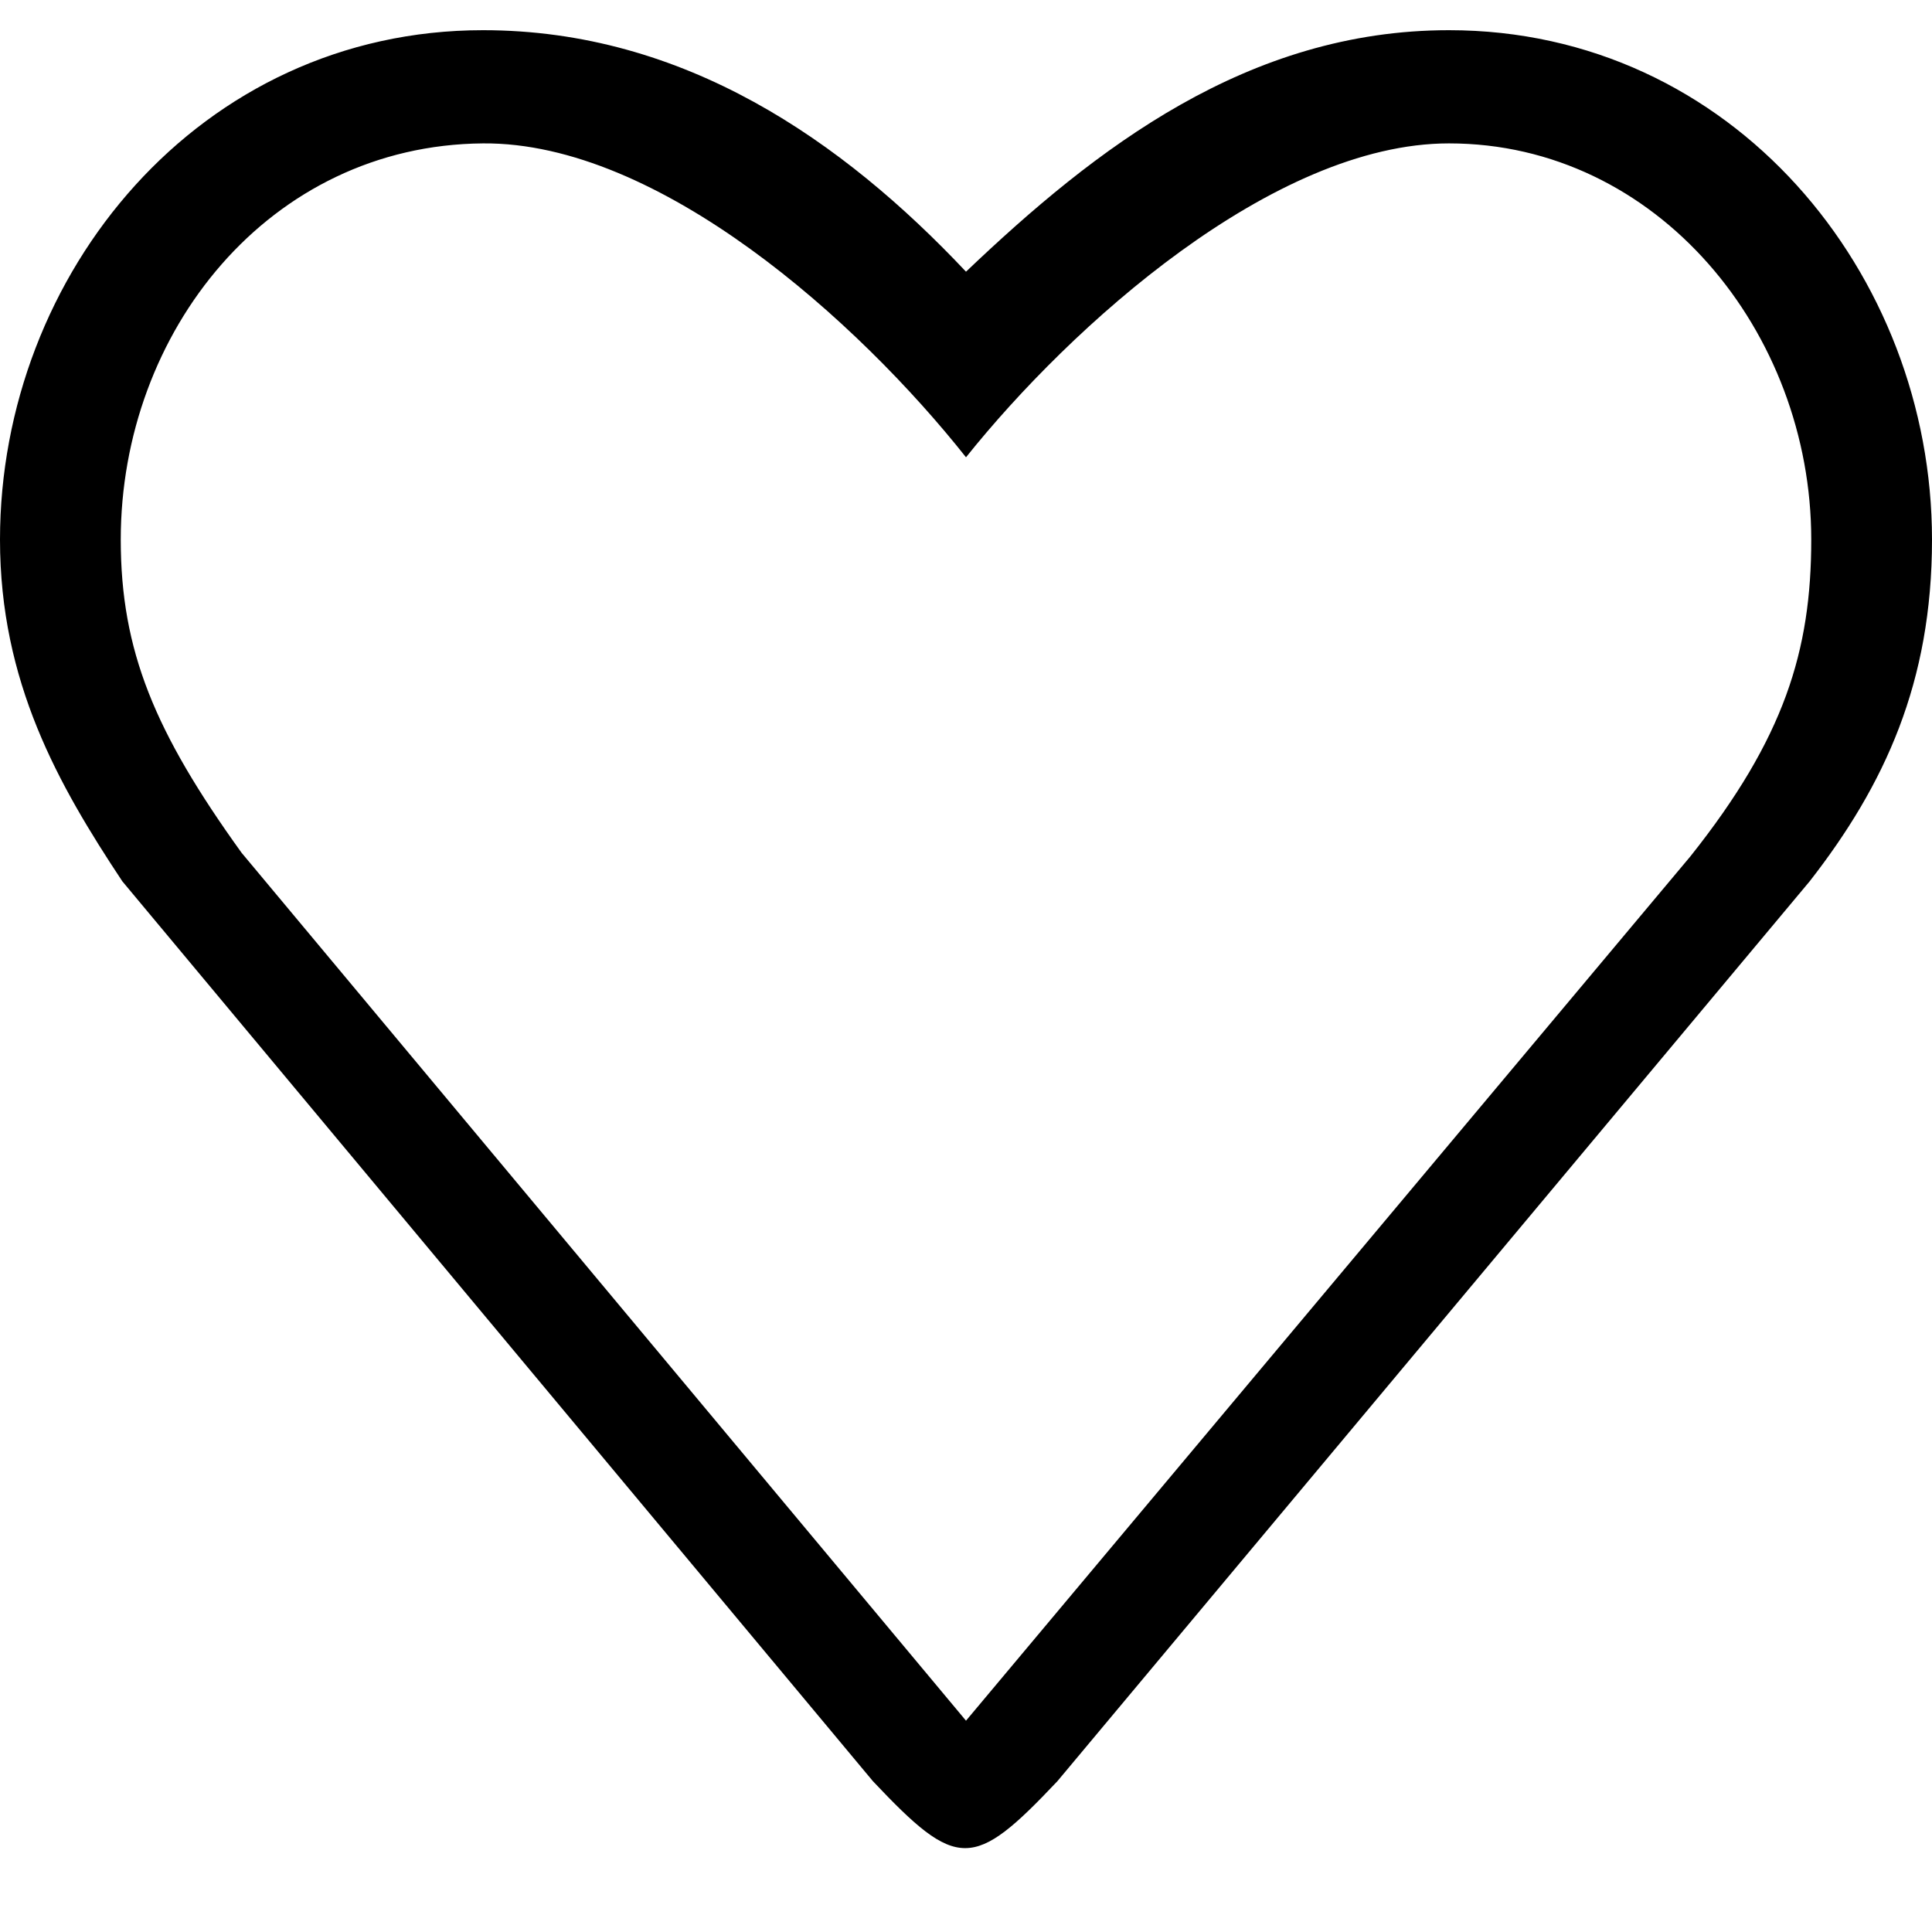
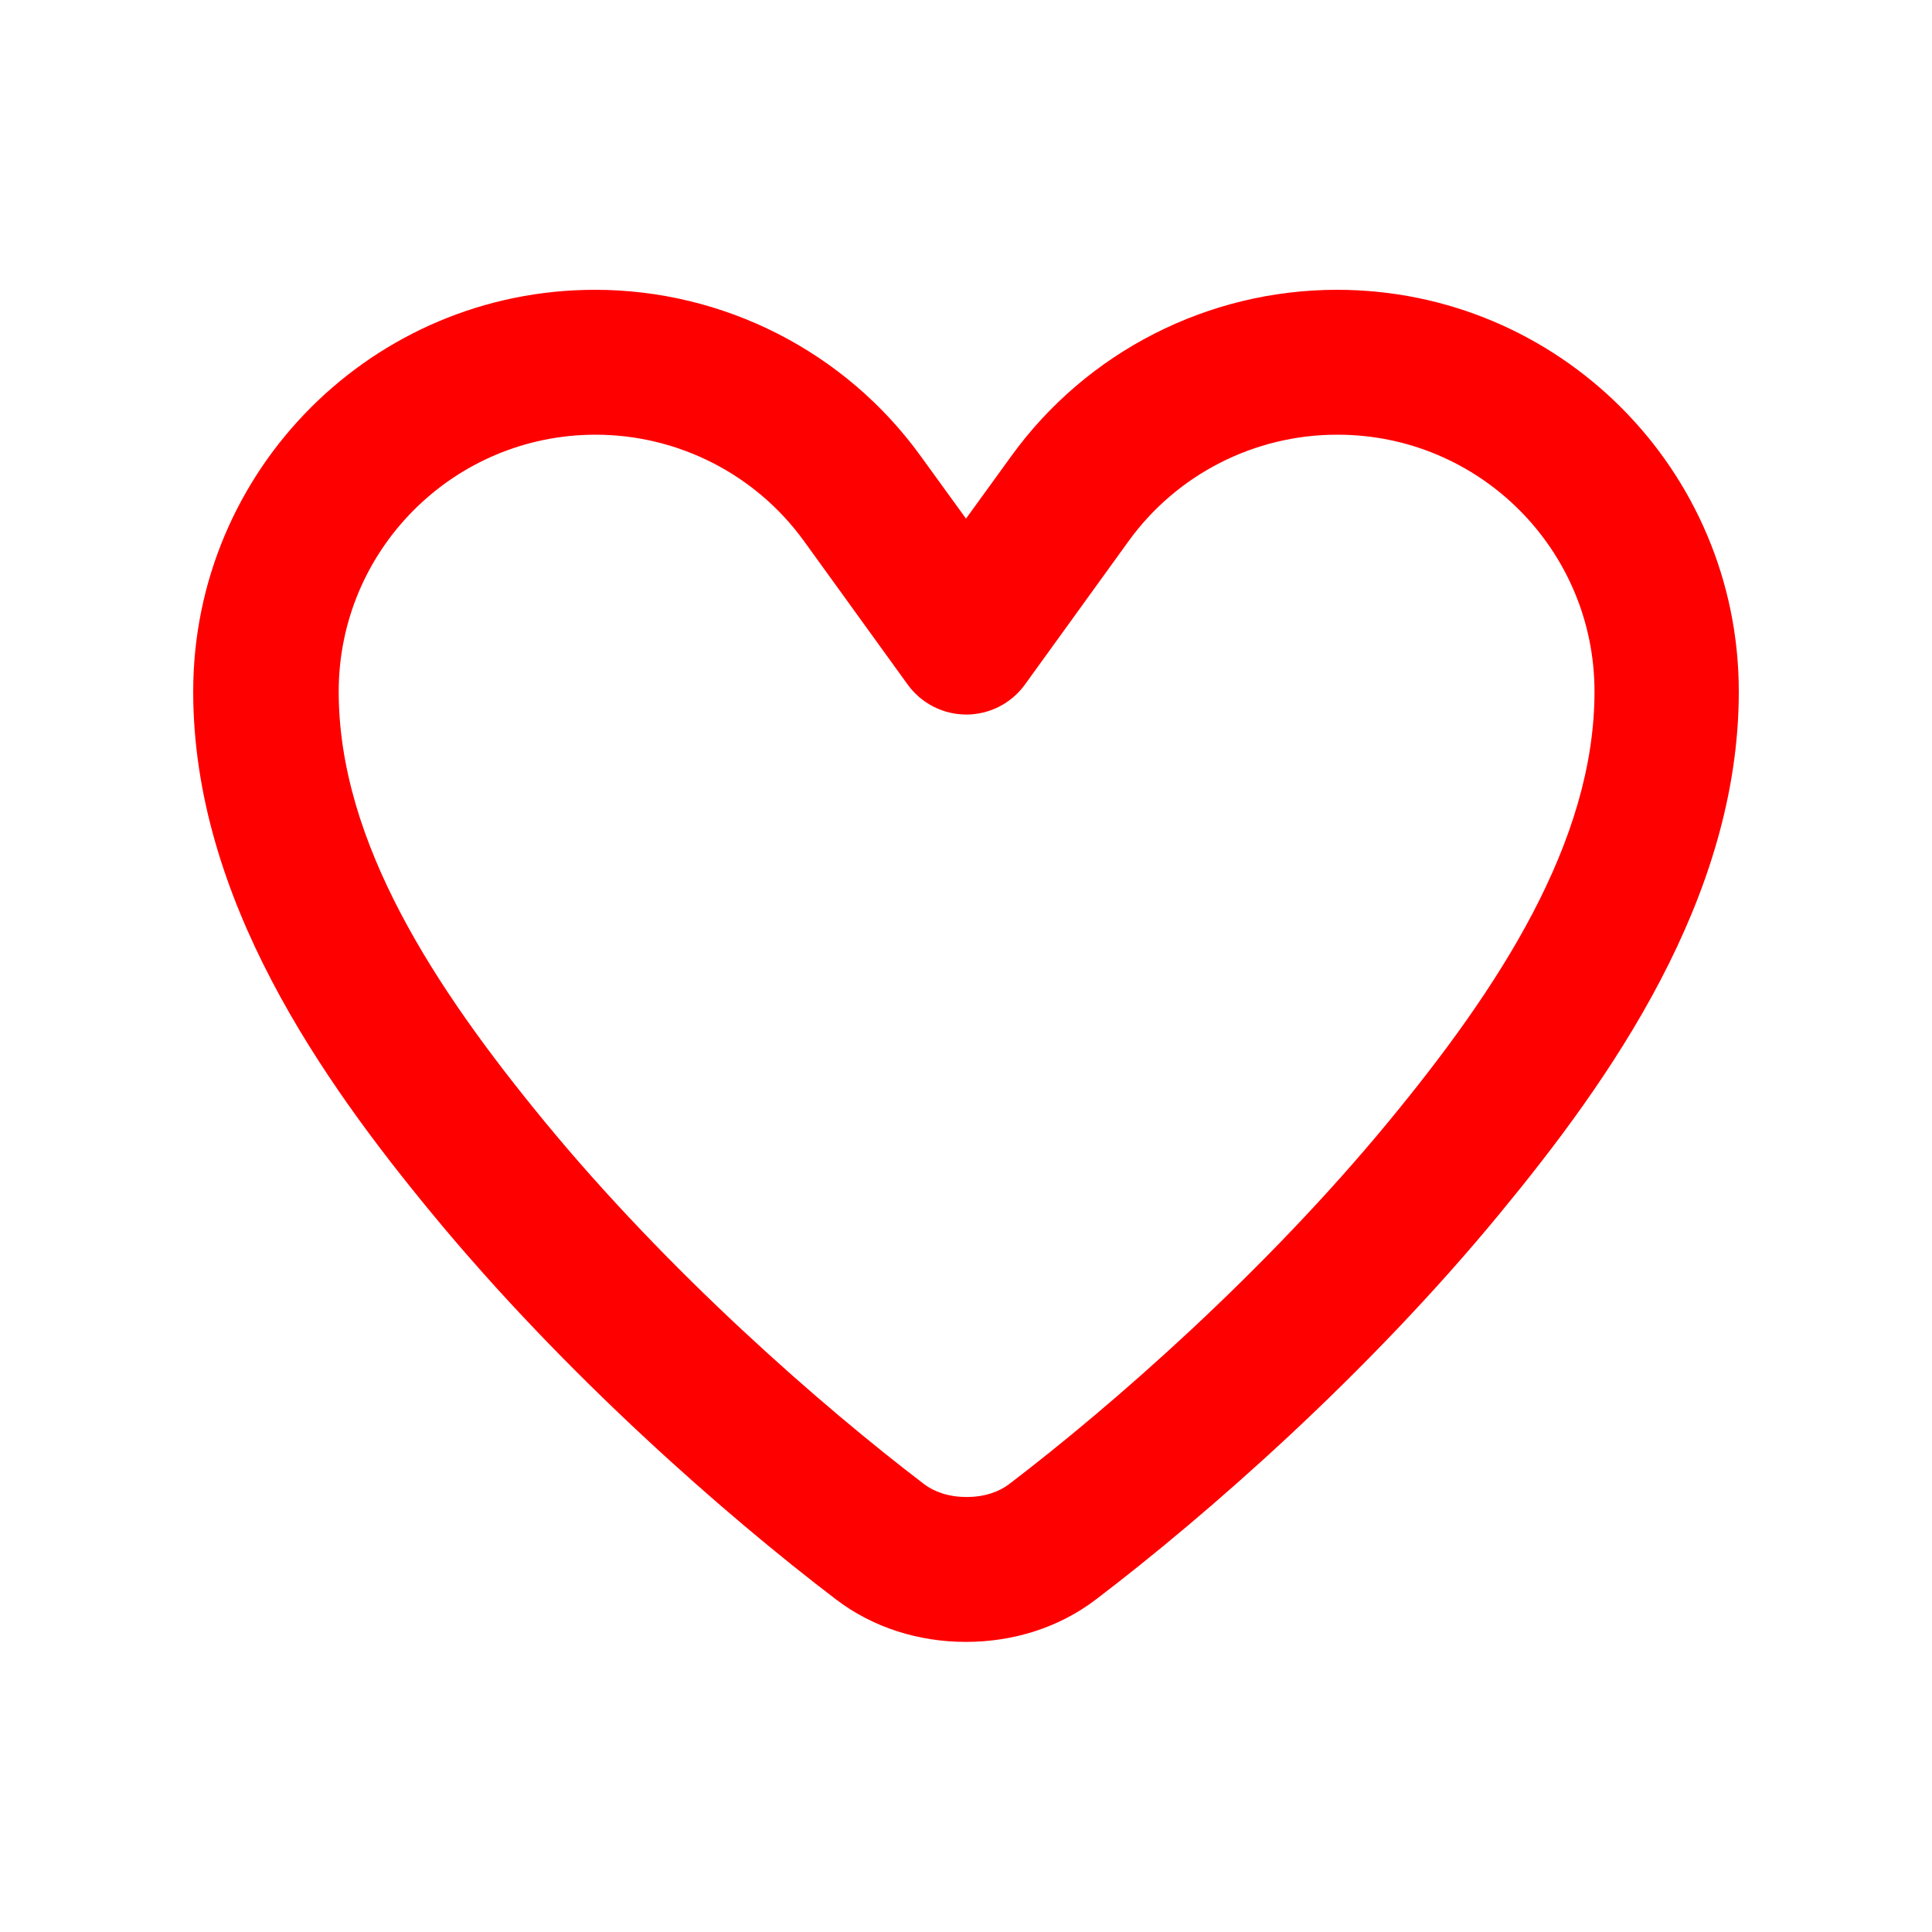
- <svg xmlns="http://www.w3.org/2000/svg" width="800px" height="800px" viewBox="0 -0.5 32 32" version="1.1">
-   <defs>
- 
- </defs>
-   <g id="Page-1" stroke="none" stroke-width="1" fill="none" fill-rule="evenodd">
-     <g id="Icon-Set" transform="translate(-100, -880)" fill="#000000">
-       <path d="M128,893.682 L116,908 L104,893.623 C102.565,891.629 102,890.282 102,888.438 C102,884.999 104.455,881.904 108,881.875 C110.916,881.851 114.222,884.829 116,887.074 C117.731,884.908 121.084,881.875 124,881.875 C127.451,881.875 130,884.999 130,888.438 C130,890.282 129.553,891.729 128,893.682 L128,893.682 Z M124,880 C120.667,880 118.145,881.956 116,884 C113.957,881.831 111.333,880 108,880 C103.306,880 100,884.036 100,888.438 C100,890.799 100.967,892.499 102.026,894.097 L114.459,909.003 C115.854,910.48 116.118,910.48 117.513,909.003 L129.974,894.097 C131.22,892.499 132,890.799 132,888.438 C132,884.036 128.694,880 124,880 L124,880 Z" id="heart-like">
- 
- </path>
-     </g>
-   </g>
+ <svg xmlns="http://www.w3.org/2000/svg" viewBox="0 0 640 640">
+   <path fill="#ff0000" d="M442.9 144C415.6 144 389.9 157.1 373.9 179.2L339.5 226.8C335 233 327.8 236.7 320.1 236.7C312.4 236.7 305.2 233 300.7 226.8L266.3 179.2C250.3 157.1 224.6 144 197.3 144C150.3 144 112.2 182.1 112.2 229.1C112.2 279 144.2 327.5 180.3 371.4C221.4 421.4 271.7 465.4 306.2 491.7C309.4 494.1 314.1 495.9 320.2 495.9C326.3 495.9 331 494.1 334.2 491.7C368.7 465.4 419 421.3 460.1 371.4C496.3 327.5 528.2 279 528.2 229.1C528.2 182.1 490.1 144 443.1 144zM335 151.1C360 116.5 400.2 96 442.9 96C516.4 96 576 155.6 576 229.1C576 297.7 533.1 358 496.9 401.9C452.8 455.5 399.6 502 363.1 529.8C350.8 539.2 335.6 543.9 320 543.9C304.4 543.9 289.2 539.2 276.9 529.8C240.4 502 187.2 455.5 143.1 402C106.9 358.1 64 297.7 64 229.1C64 155.6 123.6 96 197.1 96C239.8 96 280 116.5 305 151.1L320 171.8L335 151.1z" />
</svg>
